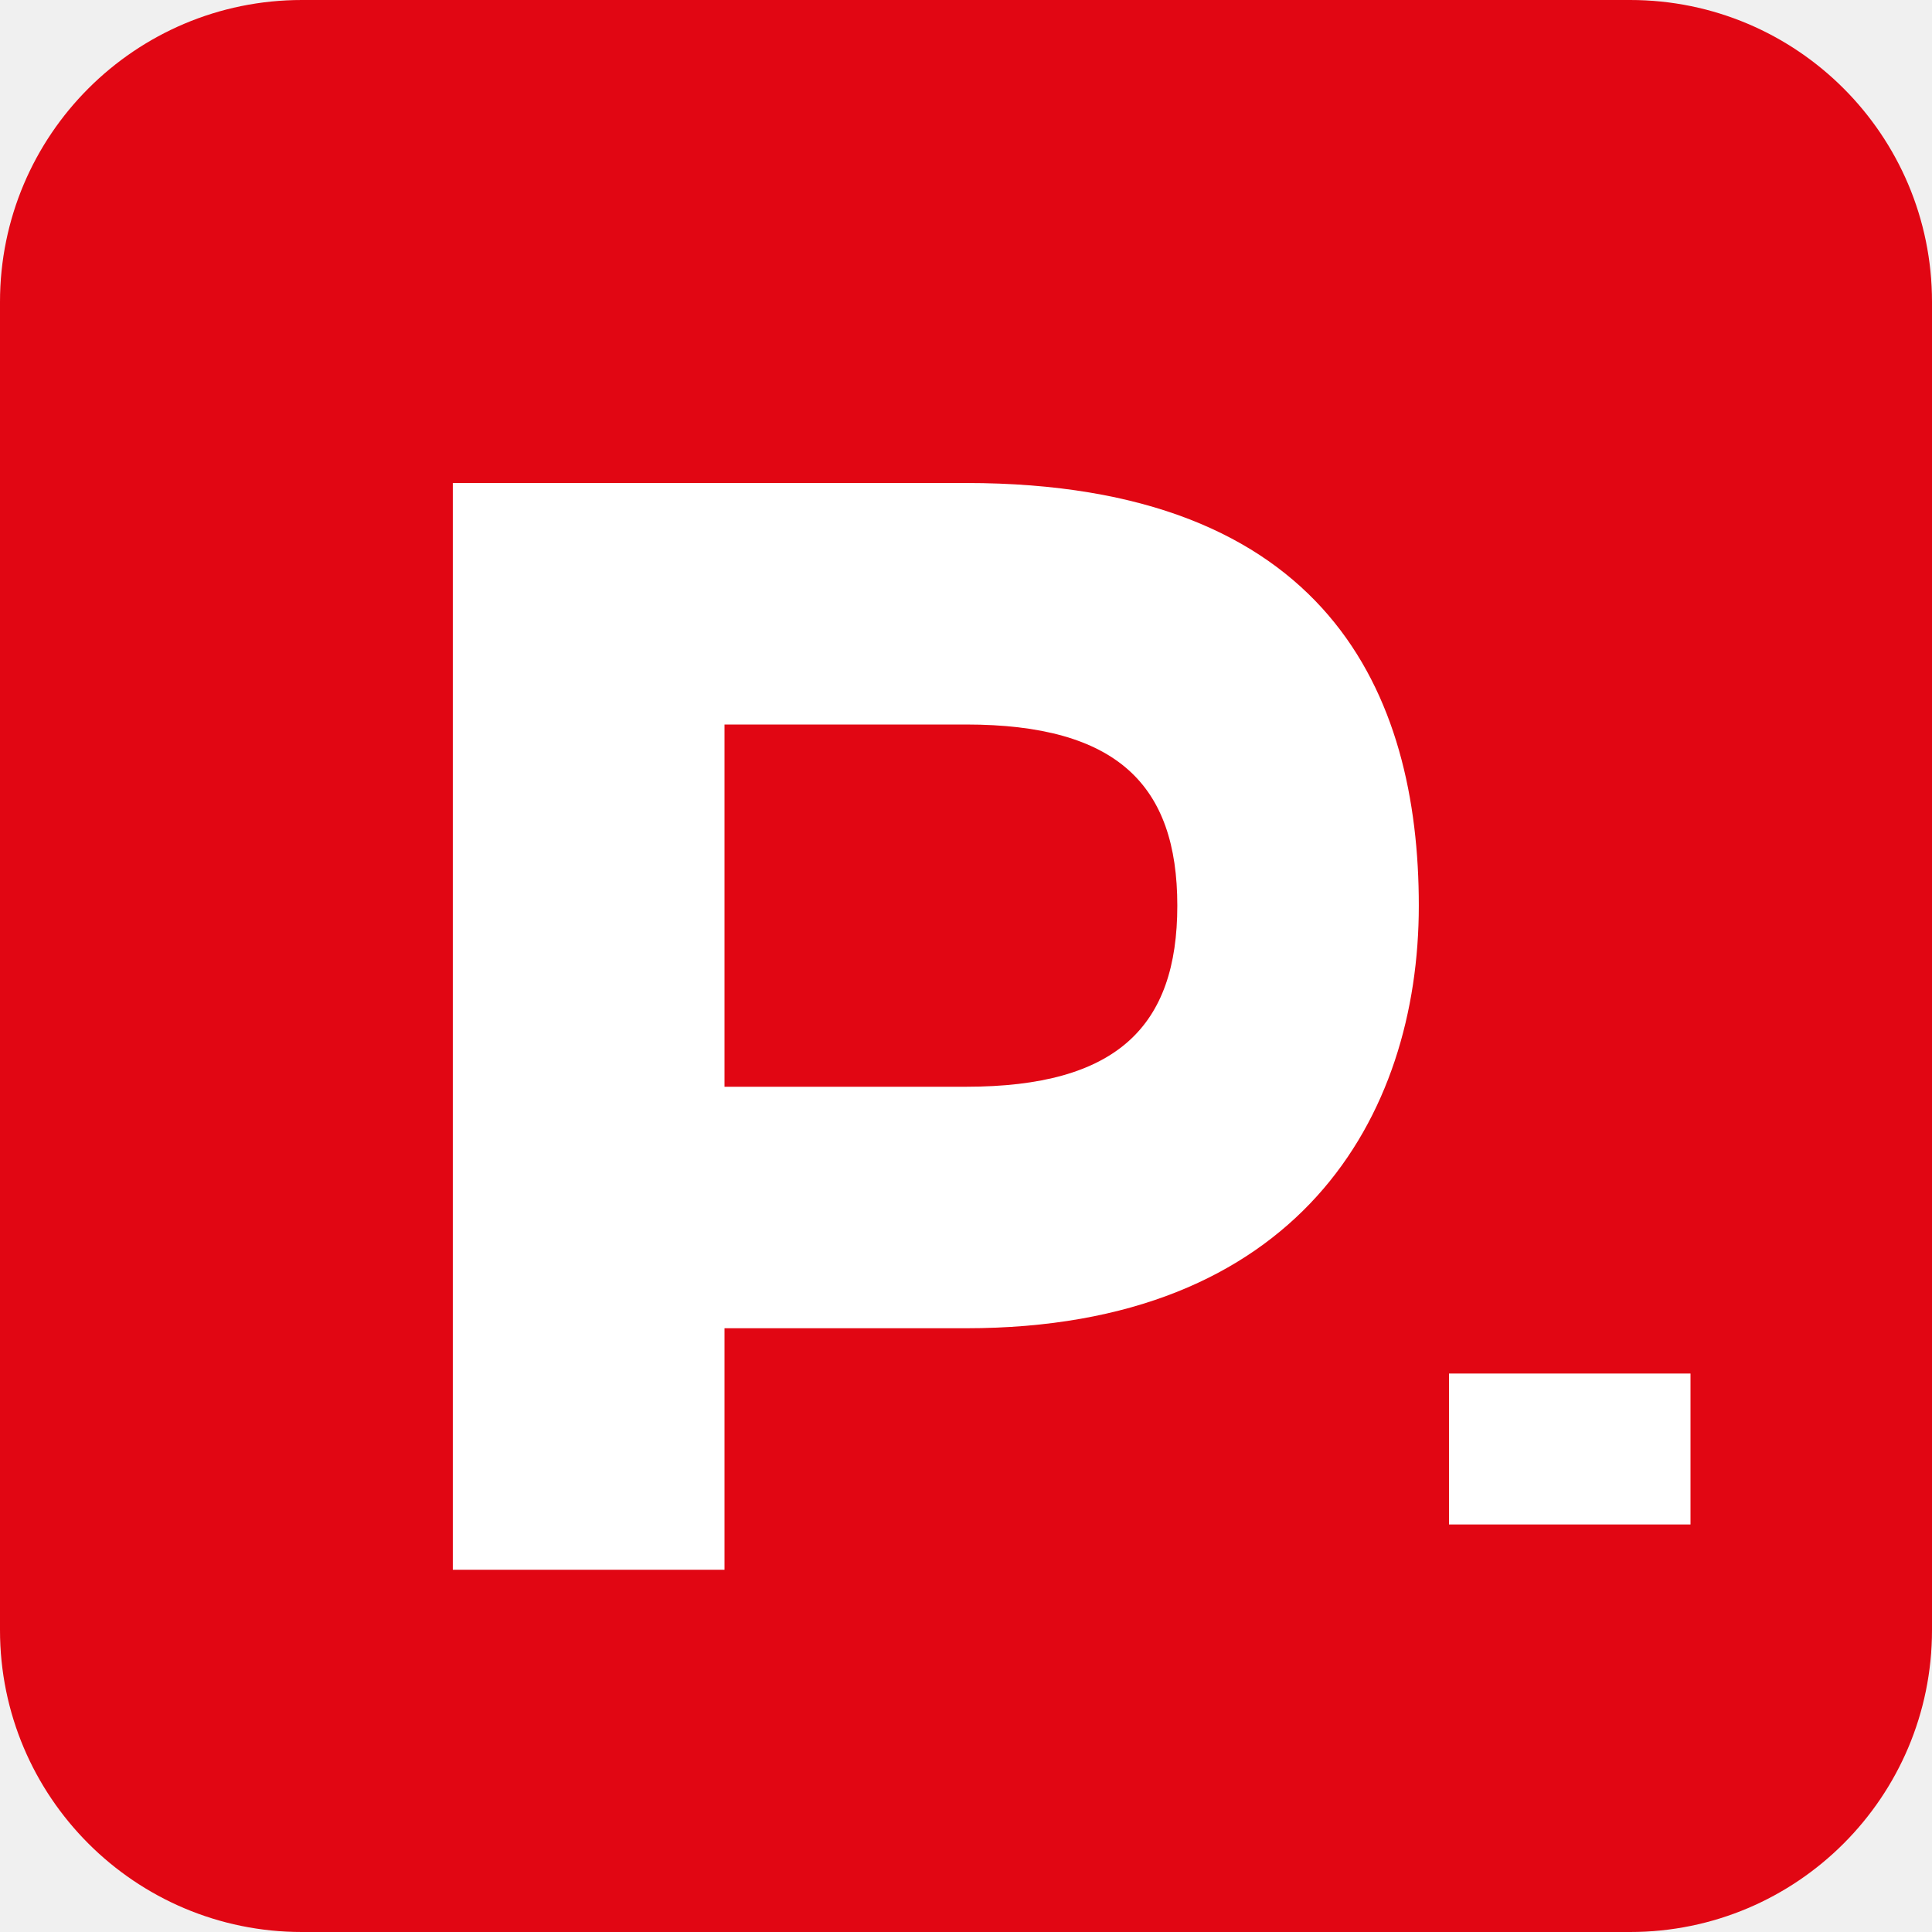
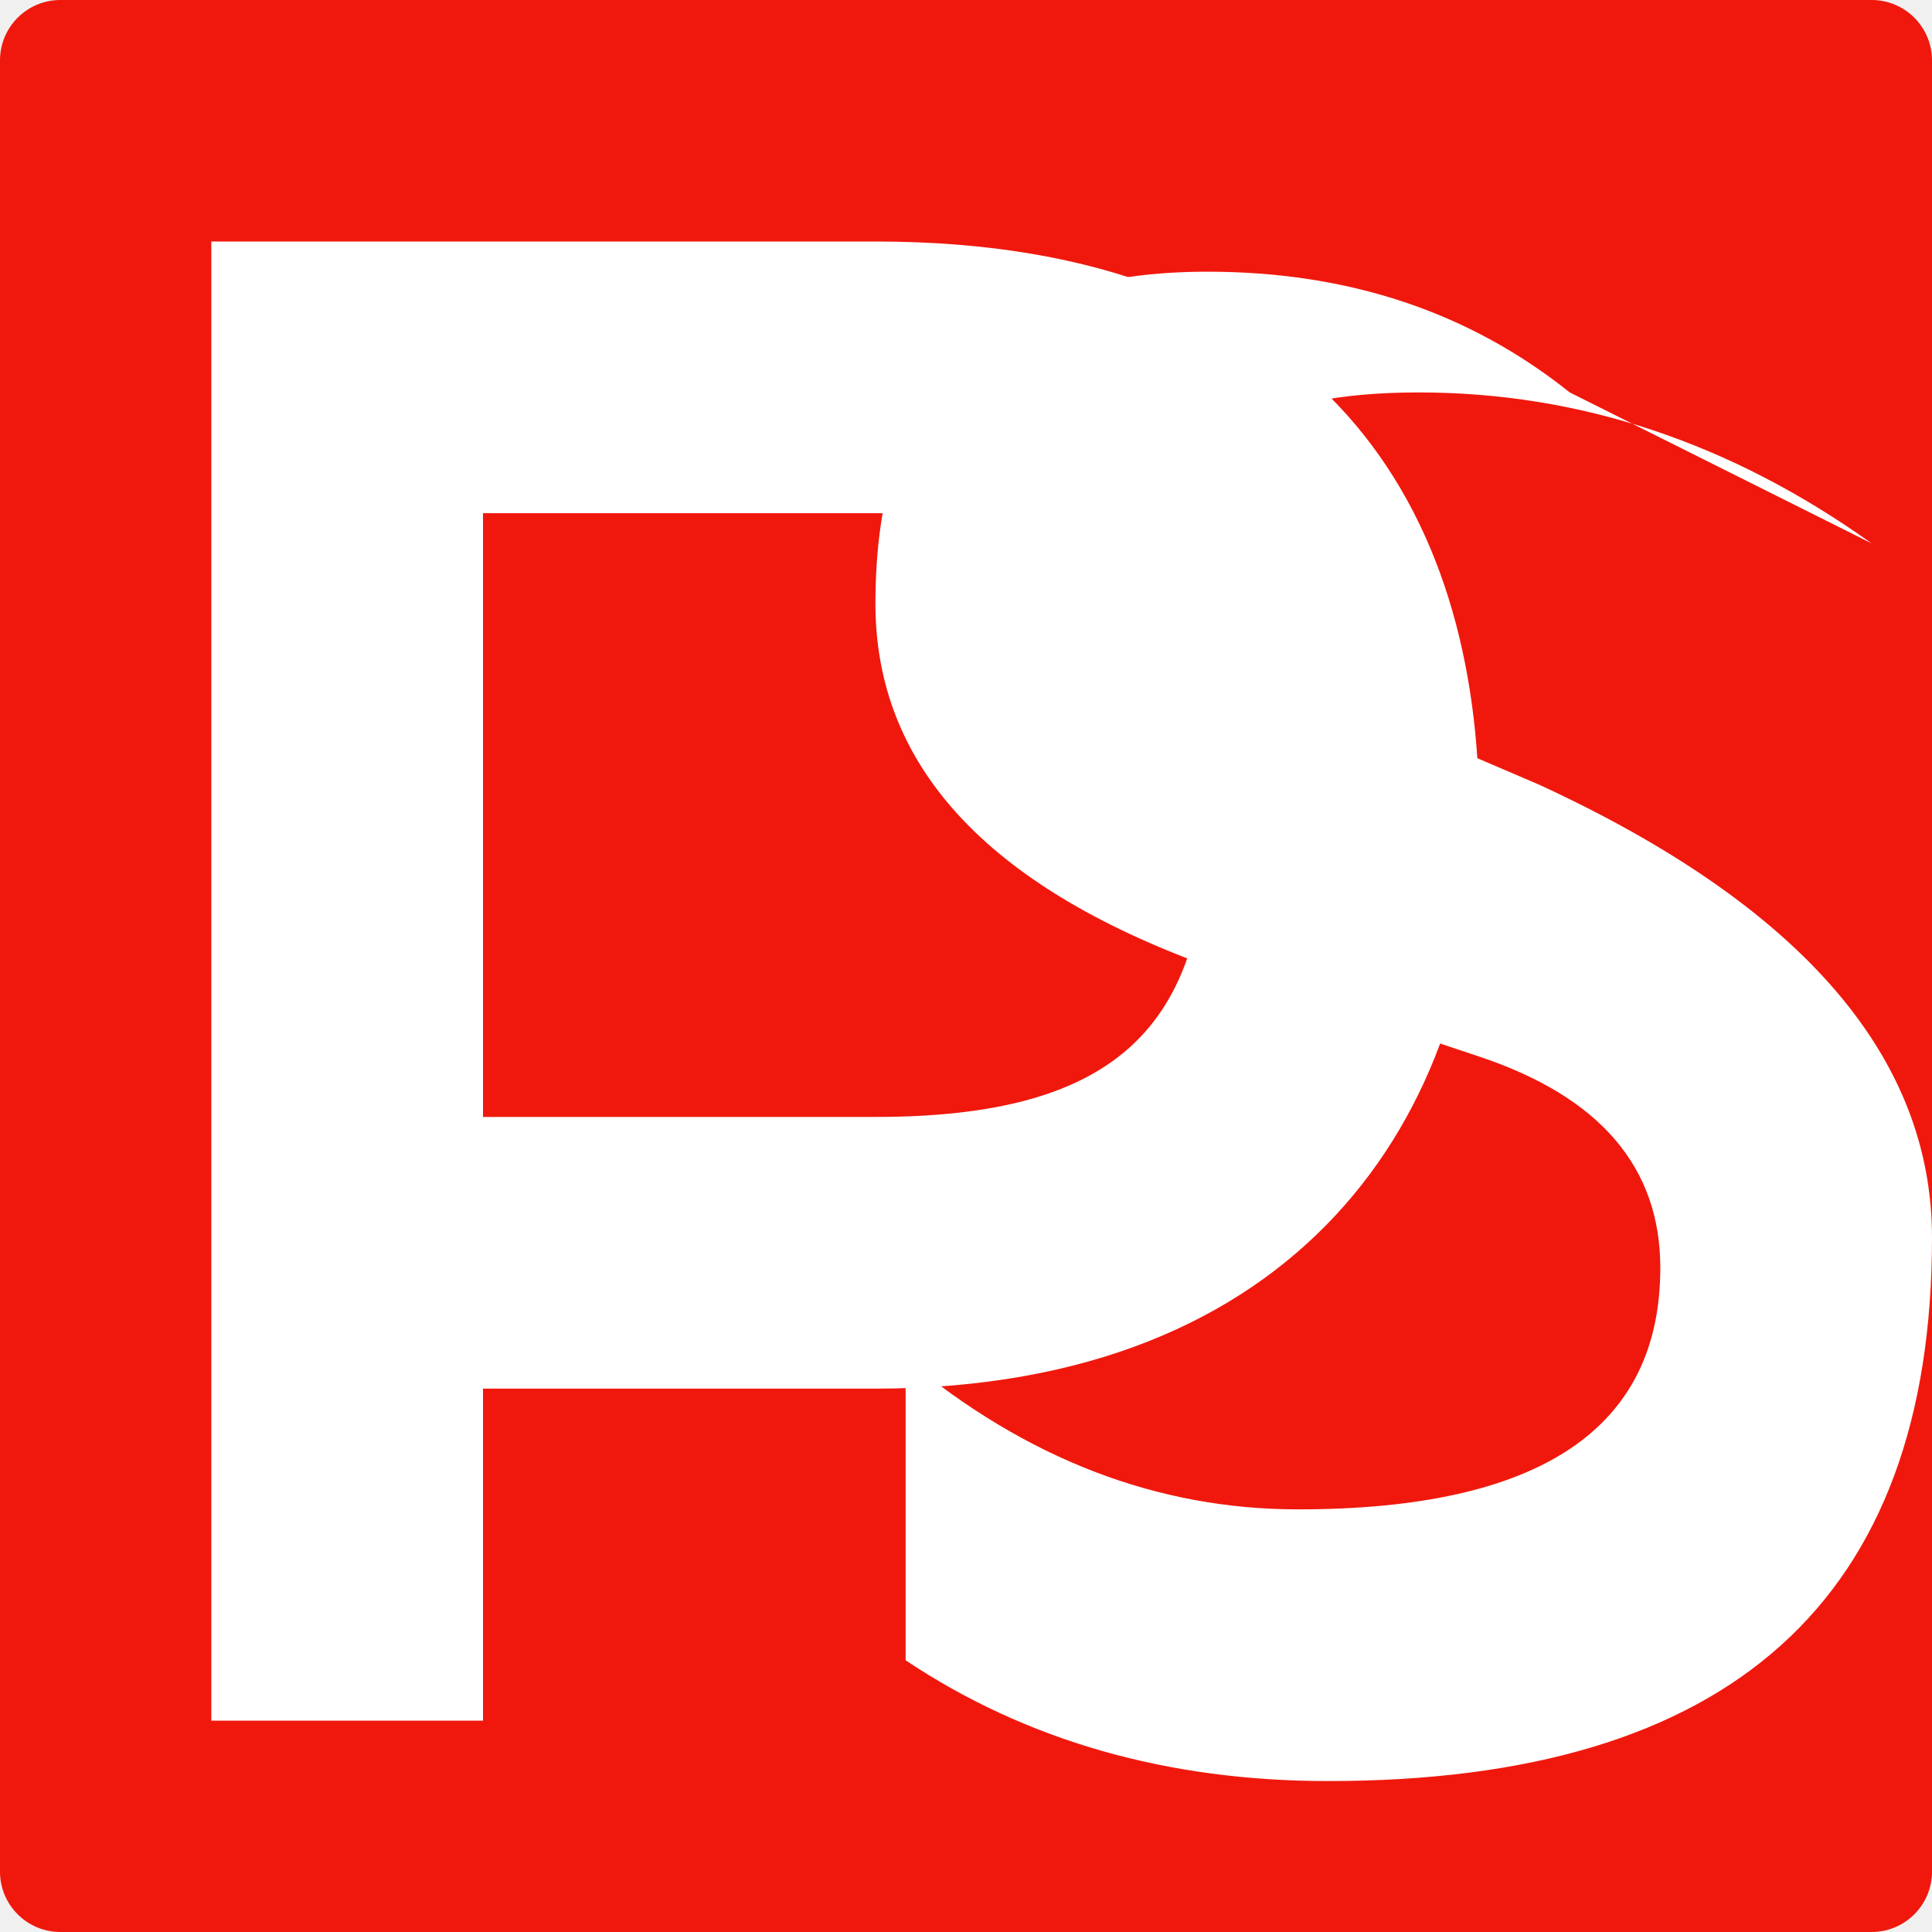
<svg xmlns="http://www.w3.org/2000/svg" viewBox="0 0 64 64">
-   <rect width="64" height="64" rx="10" fill="#e10613" />
-   <path d="M15 16h17c12 0 15 7 15 14s-4 14-15 14h-8v8h-9V16zm9 8v12h8c5 0 7-2 7-6s-2-6-7-6z" fill="#fff" />
-   <path d="M48 48h8" stroke="#fff" stroke-width="5" />
+   <rect width="64" height="64" rx="2" fill="#f0180d" />
+   <path fill="#fff" d="M7 8h22c15 0 20 9 20 19s-6 19-20 19H16v11H7zm9 9v20h13c8 0 11-3 11-10s-3-10-11-10z" />
+   <path fill="#fff" d="M52 13q-5-4-12-4-11 0-11 11 0 8 11 12l9 3q6 2 6 7 0 8-12 8-7 0-13-5v10q6 4 14 4 20 0 20-18 0-9-13-15l-7-3q-5-2-5-5 0-5 8-5 8 0 15 5z" />
</svg>
